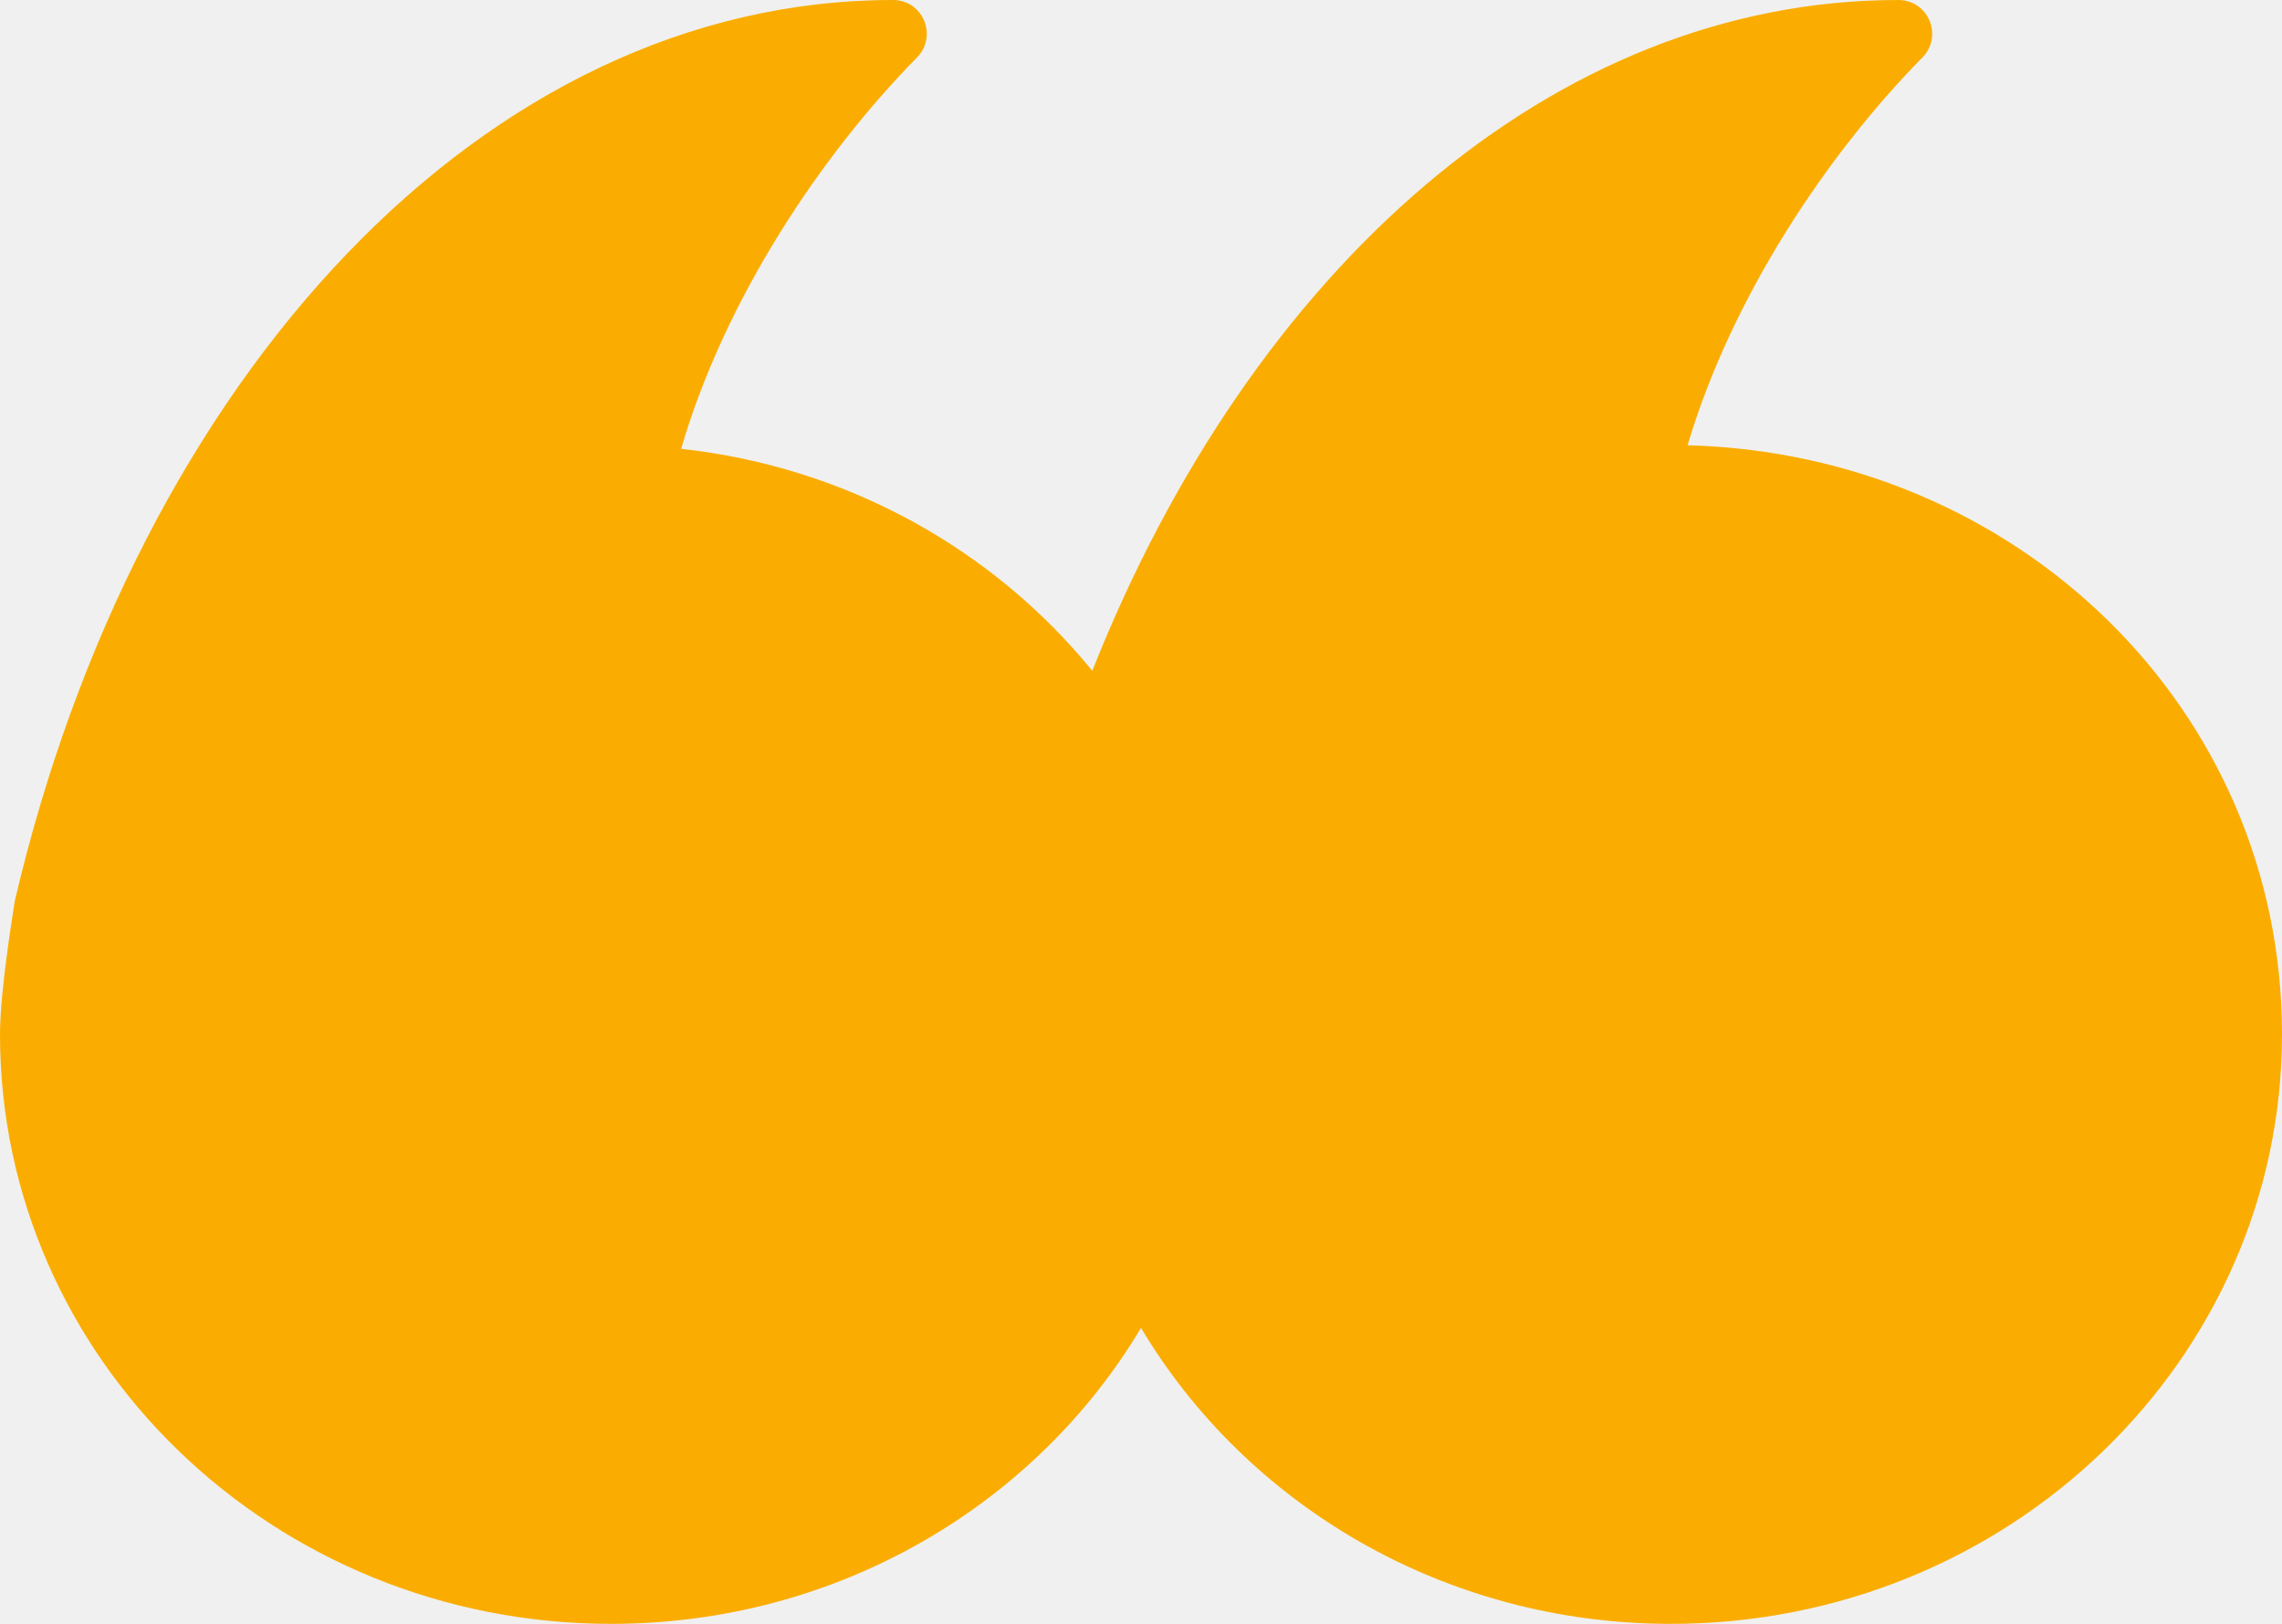
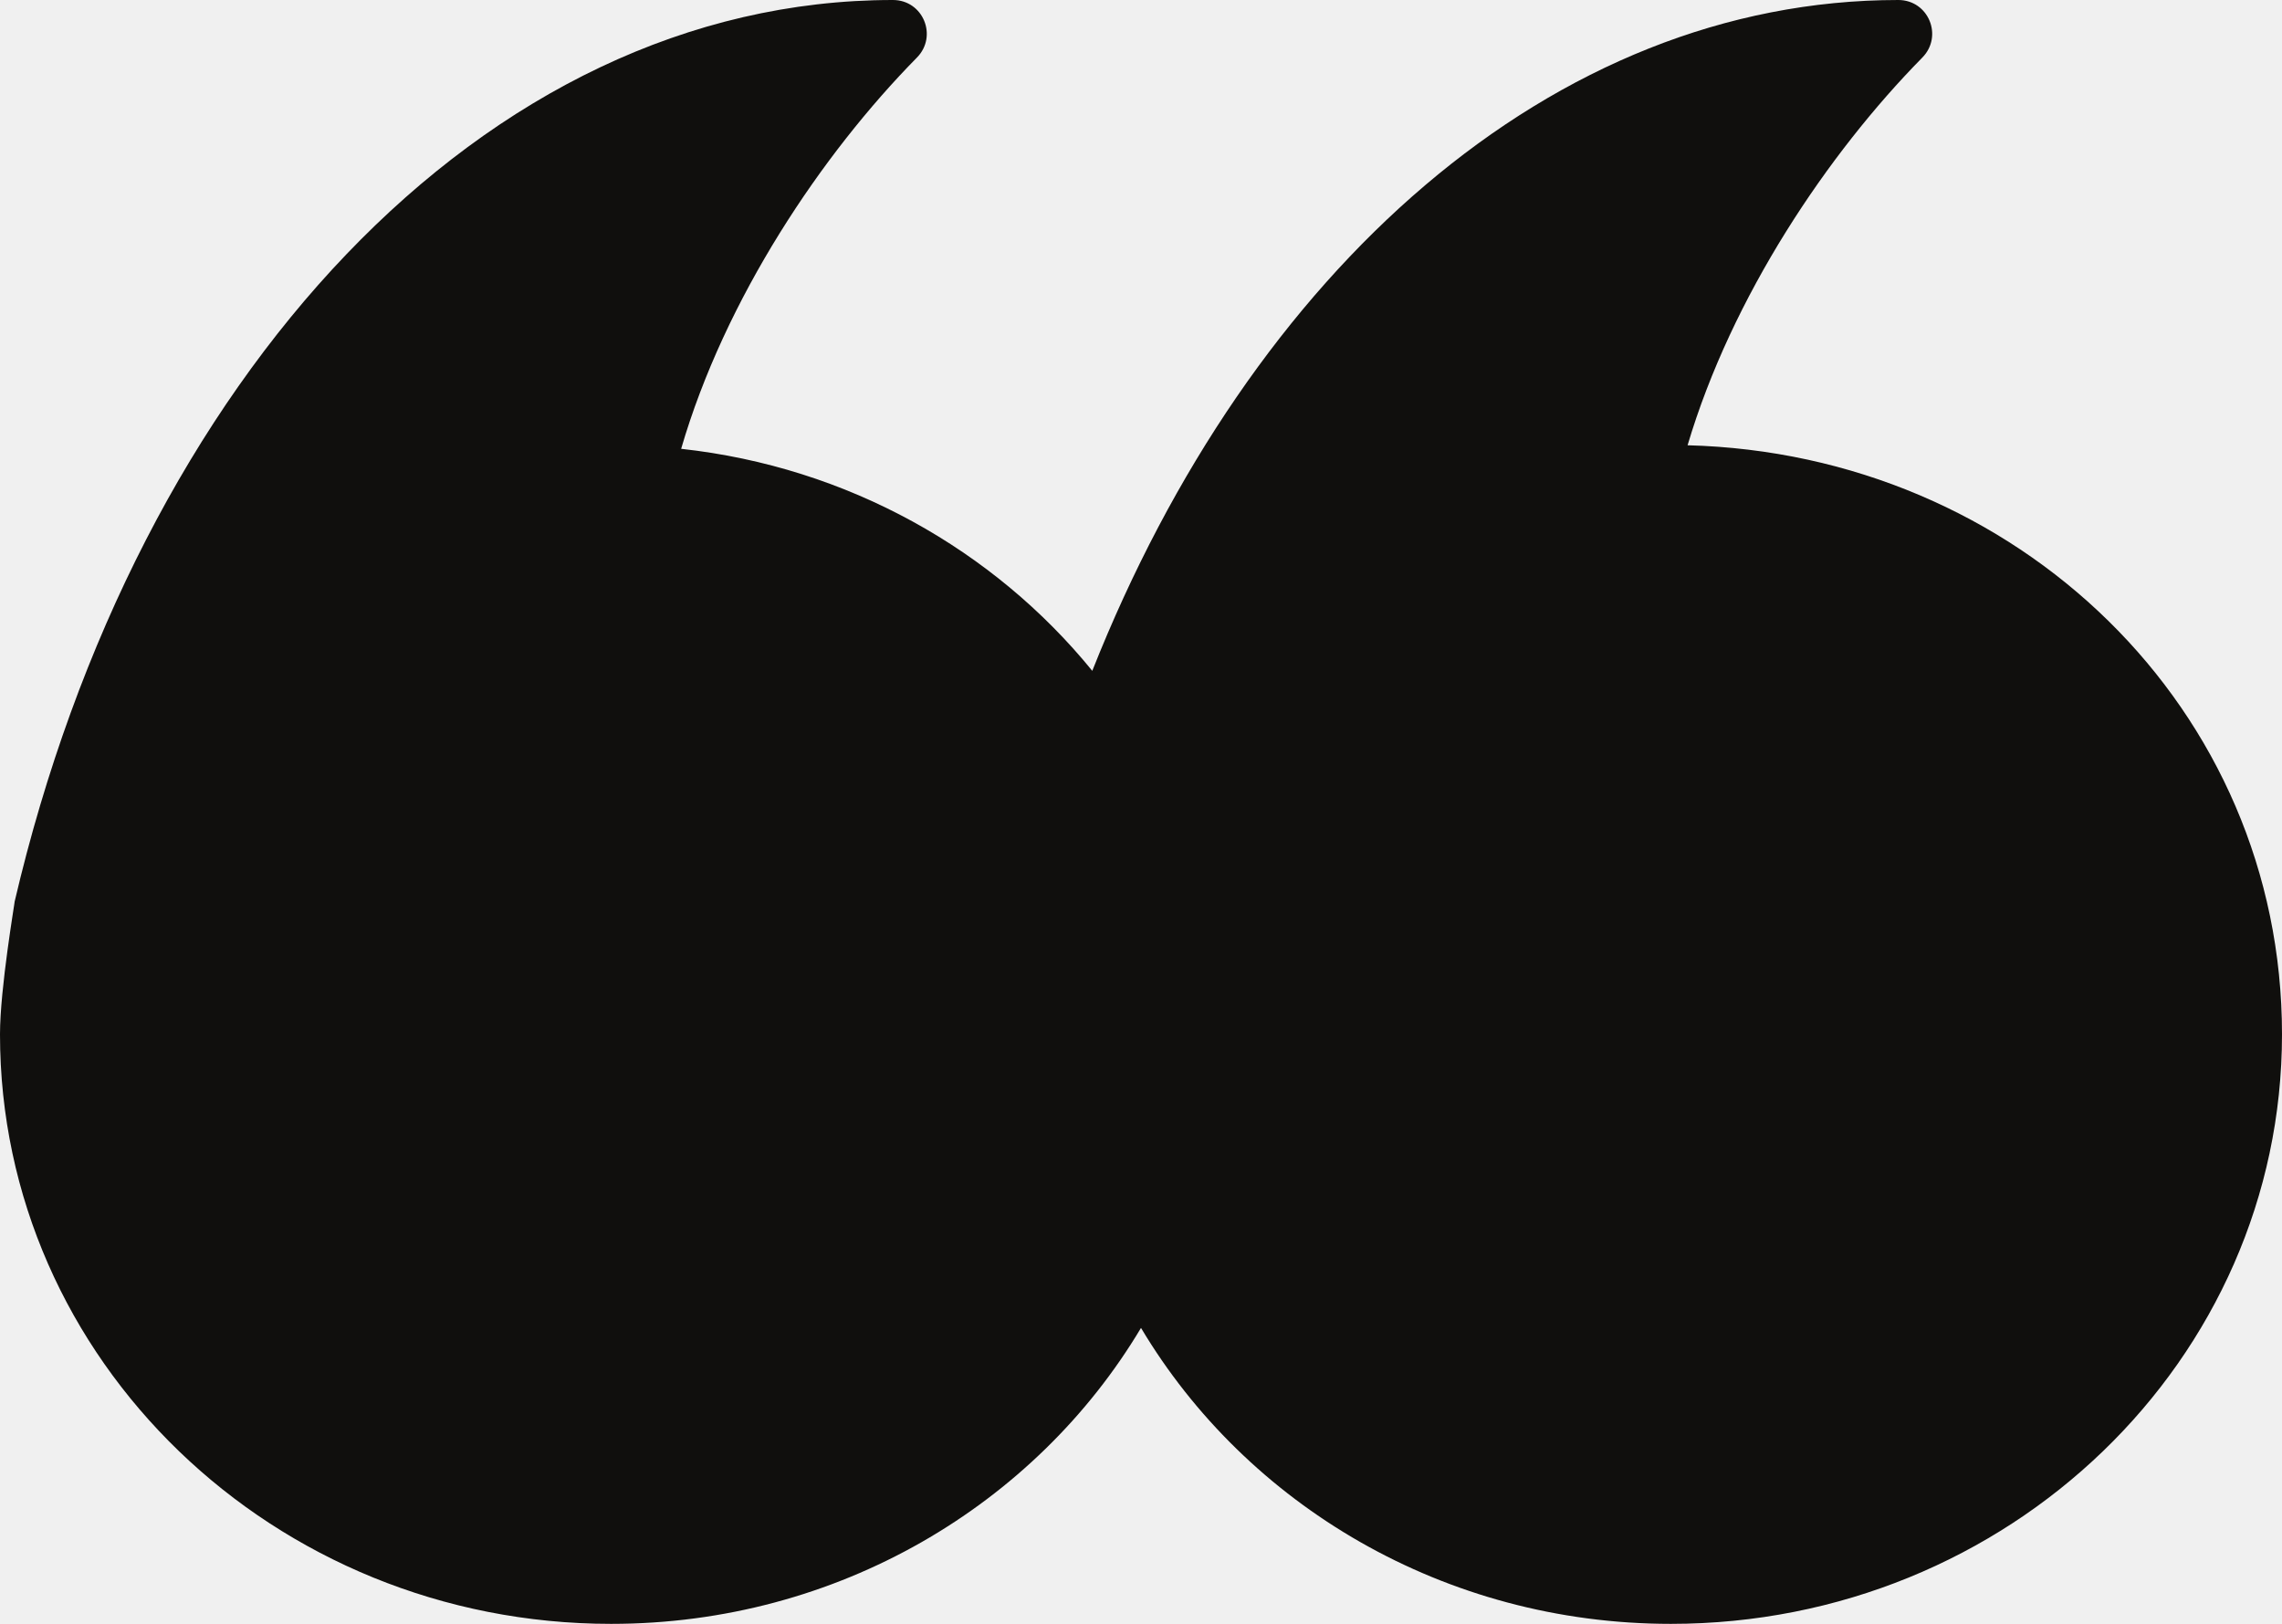
- <svg xmlns="http://www.w3.org/2000/svg" fill="none" height="148" viewBox="0 0 208 148" width="208">
-   <path style="fill:#FAAD00;fill:color(display-p3 0.981 0.677 0);fill-opacity:1;" d="M153.82 40.581C157.854 27 166.601 13.999 175.212 5.251C177.141 3.294 175.783 0 173.025 0C141.501 0 114.024 24.651 99.559 61.141C90.594 50.125 77.27 42.565 62.085 40.905C66.078 27.202 74.893 14.067 83.572 5.251C85.501 3.294 84.143 0 81.385 0C44.102 0 12.496 34.438 1.331 82.188C1.372 82.134 0 90.058 0 94.27C0 123.943 24.937 148 55.701 148C76.36 148 94.384 137.146 104 121.027C113.616 137.146 131.64 148 152.299 148C183.063 148 208 123.943 208 94.27C208 64.597 183.864 41.35 153.793 40.581H153.82Z" fill="#FAAD00" />
+ <svg xmlns="http://www.w3.org/2000/svg" width="208" height="148" viewBox="0 0 208 148" fill="none">
+   <g clip-path="url(#clip0_493_28)">
+     <path d="M153.82 40.581C157.854 27 166.601 13.999 175.212 5.251C177.141 3.294 175.783 0 173.025 0C141.501 0 114.024 24.651 99.559 61.141C90.594 50.125 77.27 42.565 62.085 40.905C66.078 27.202 74.893 14.067 83.572 5.251C85.501 3.294 84.143 0 81.385 0C44.102 0 12.496 34.438 1.331 82.188C1.372 82.134 0 90.058 0 94.27C0 123.943 24.937 148 55.701 148C76.36 148 94.384 137.146 104 121.027C113.616 137.146 131.64 148 152.299 148C183.063 148 208 123.943 208 94.27C208 64.597 183.864 41.35 153.793 40.581H153.82Z" fill="#100F0D" />
+   </g>
+   <defs>
+     <clipPath id="clip0_493_28">
+       <rect width="208" height="148" fill="white" />
+     </clipPath>
+   </defs>
</svg>
